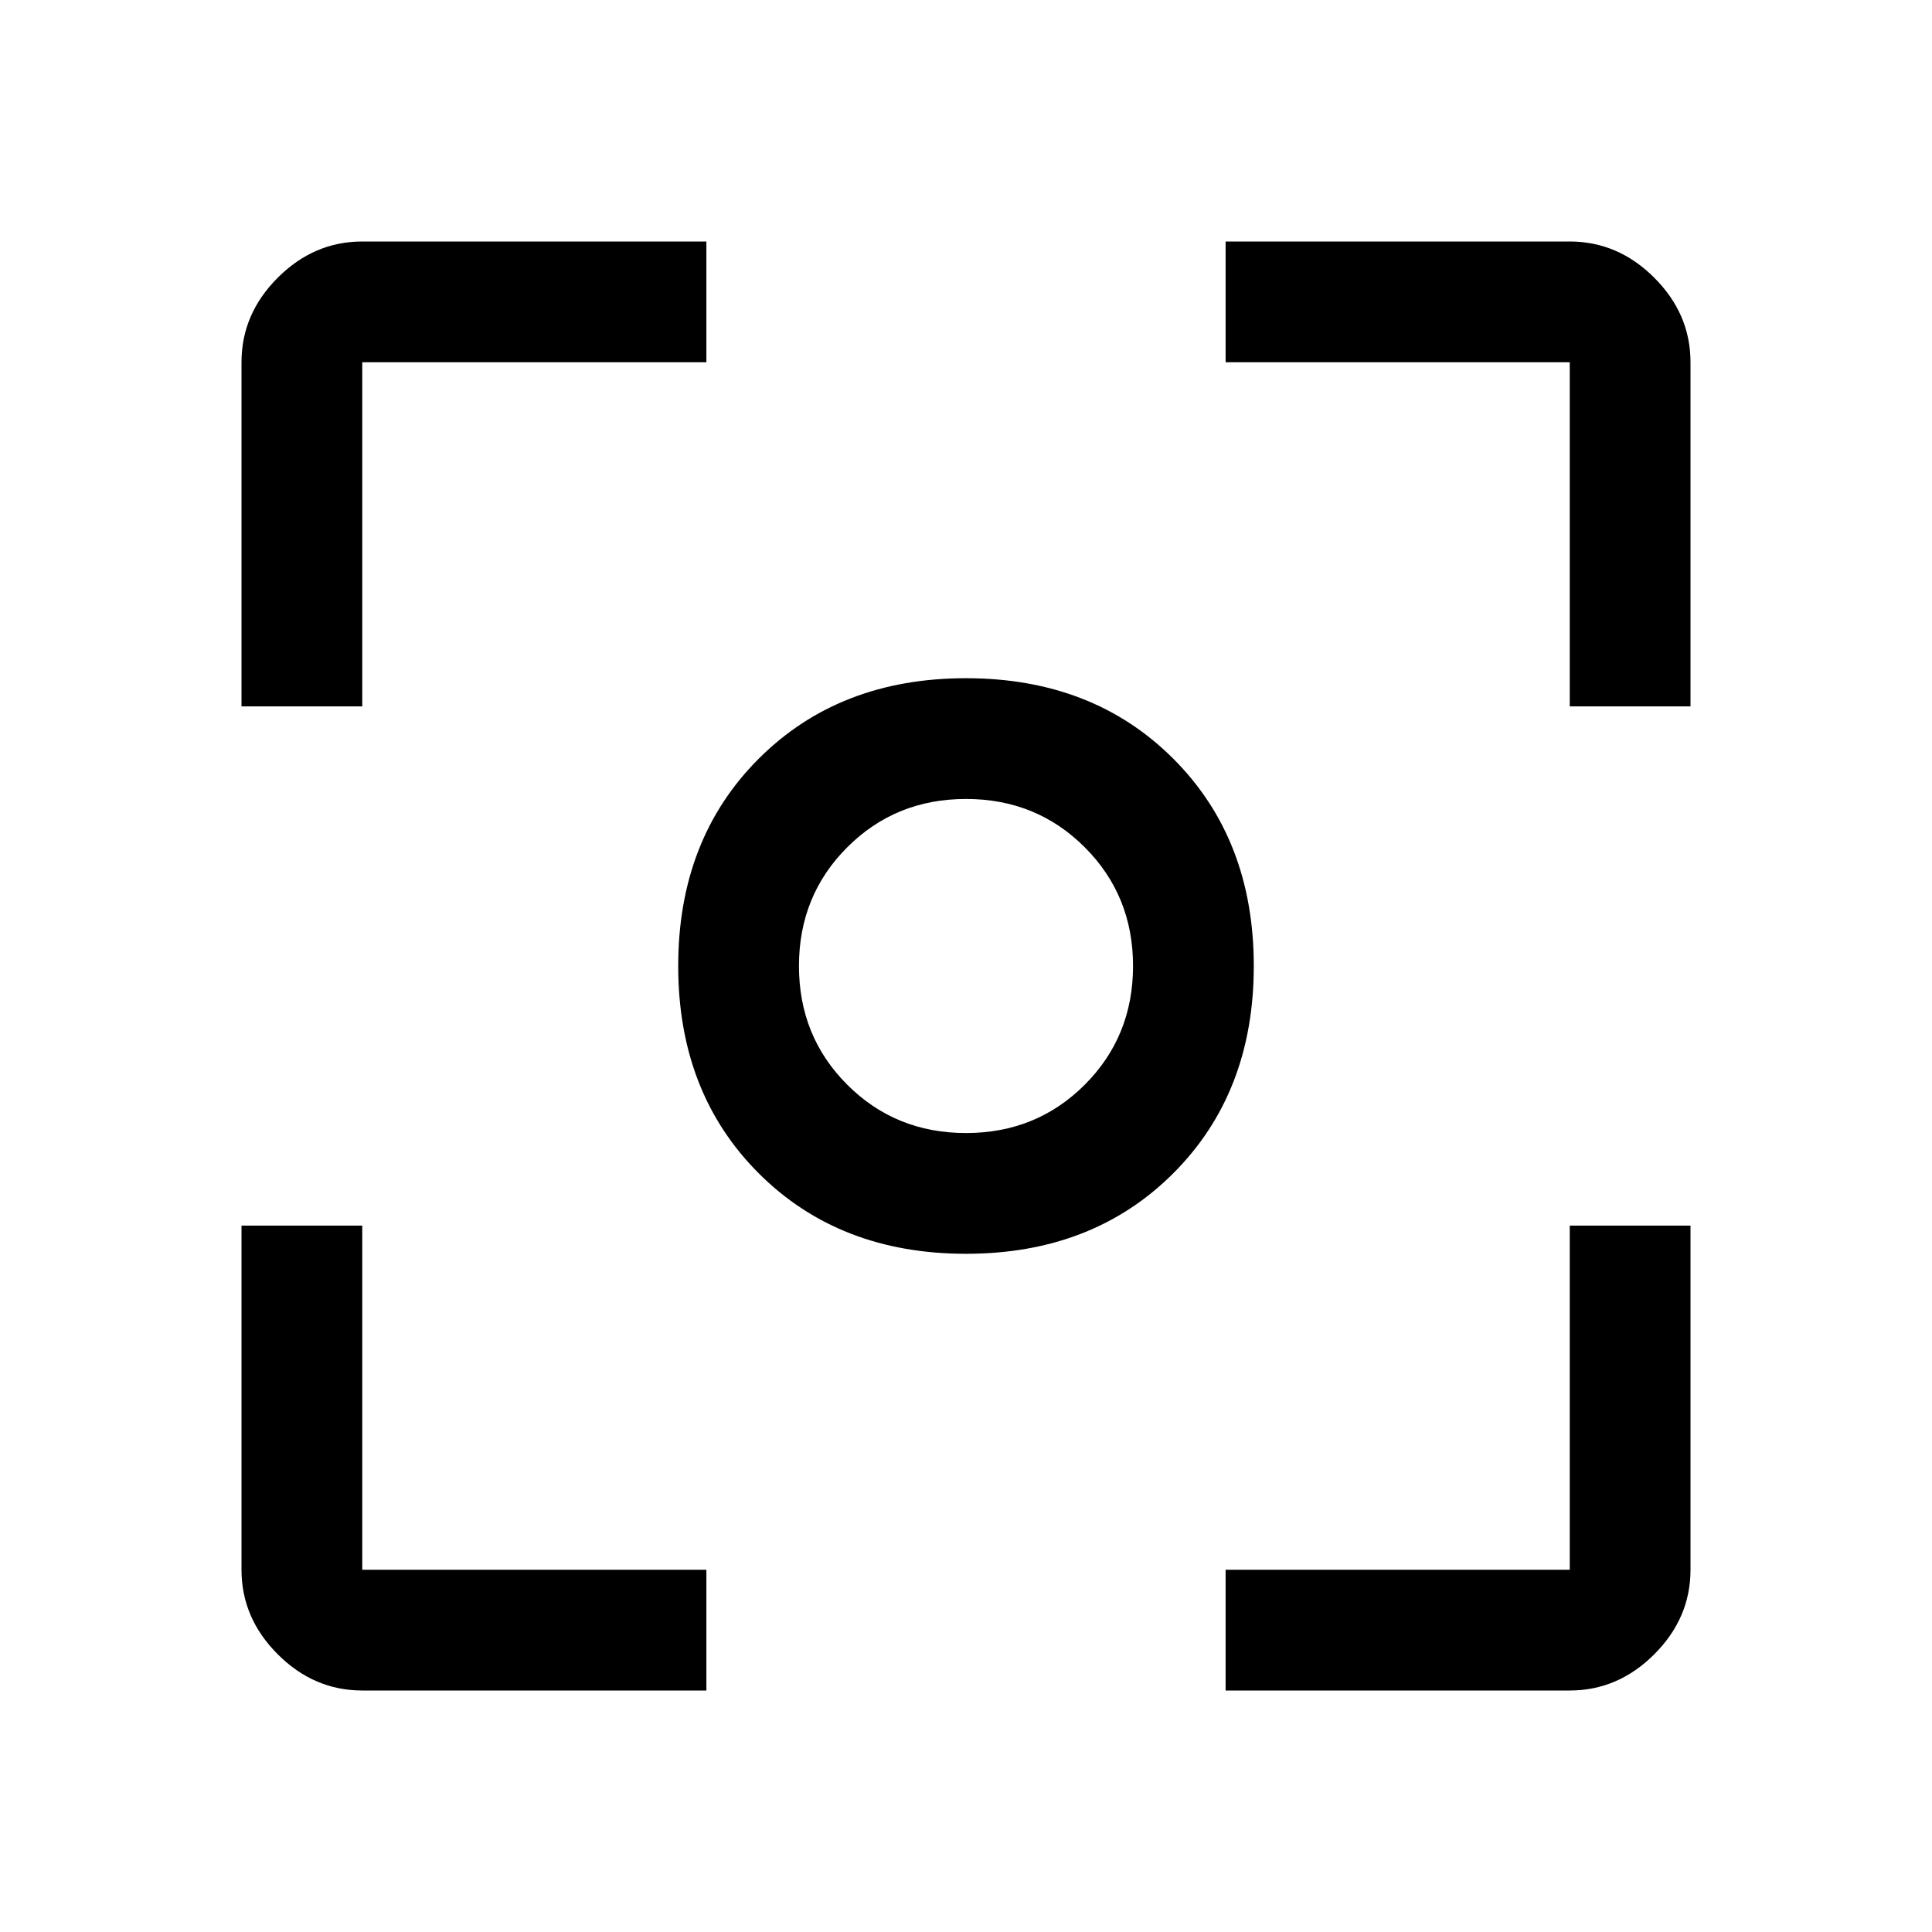
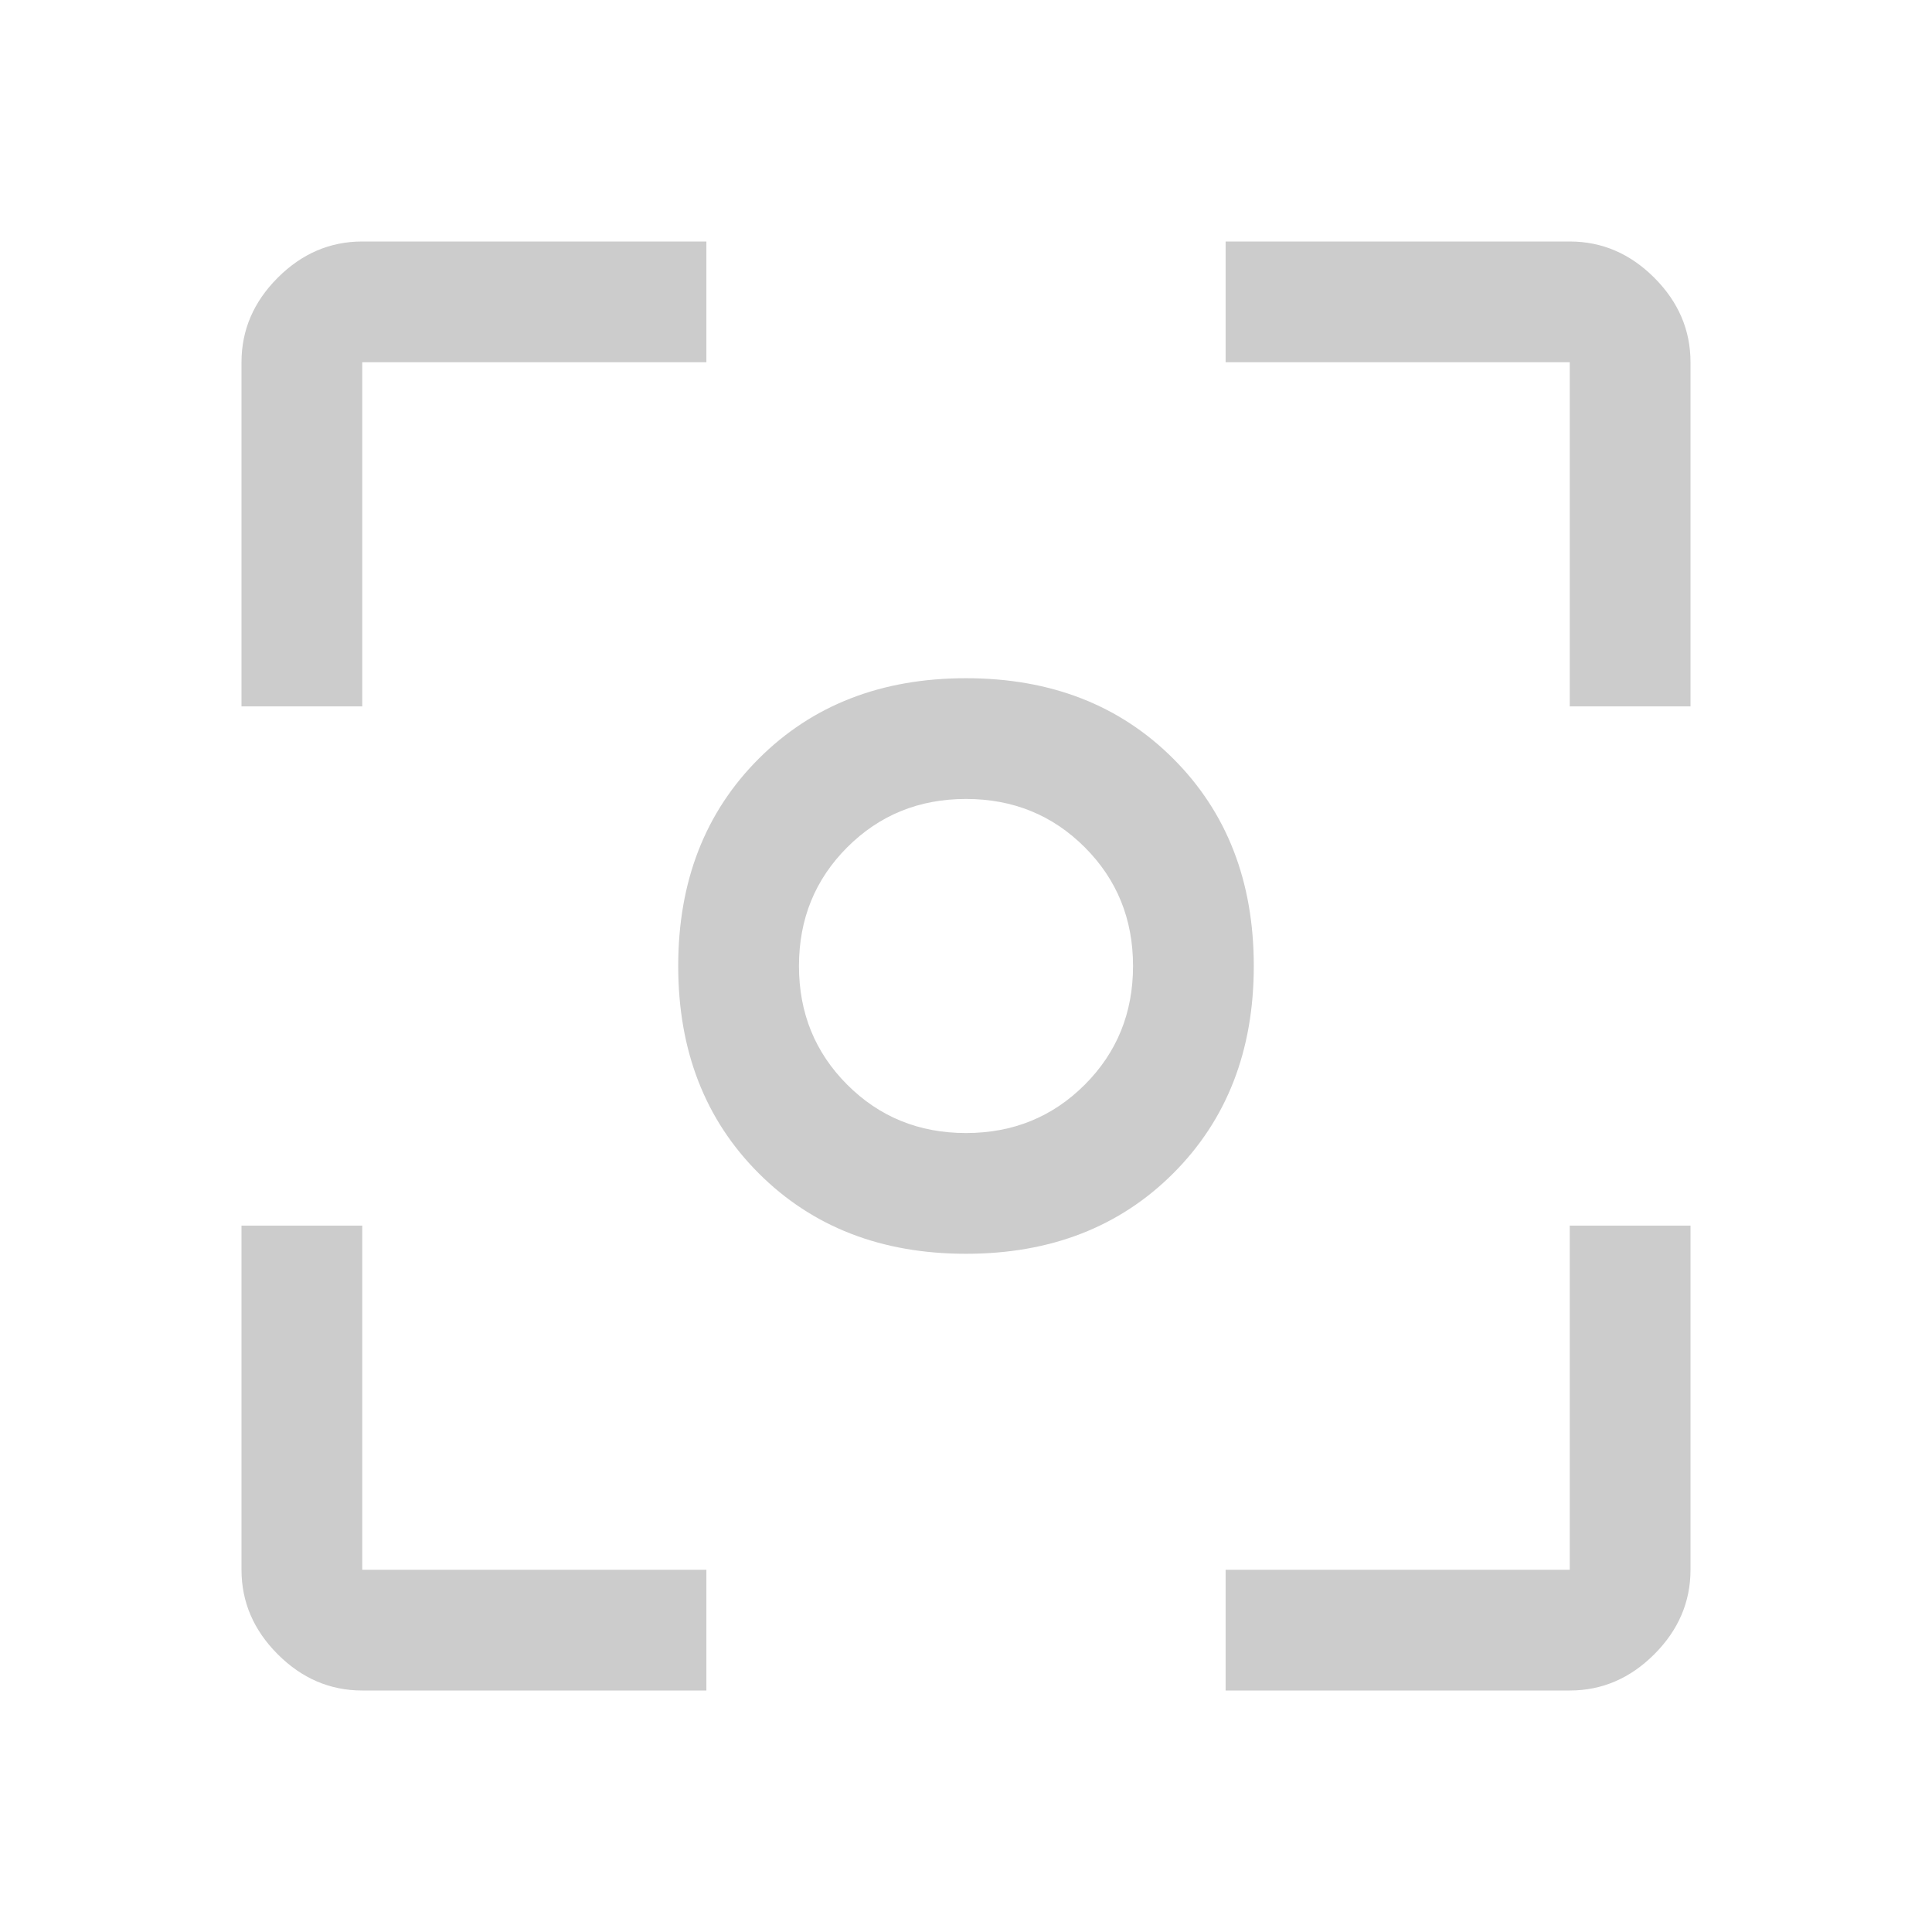
- <svg xmlns="http://www.w3.org/2000/svg" height="48" width="48">
+ <svg xmlns="http://www.w3.org/2000/svg" stroke="none" fill="#CCCCCC" height="48" width="48" viewBox="0 0 48 48">
  <path d="M24 31.15q-3.15 0-5.15-2-2-2-2-5.15 0-3.15 2-5.15 2-2 5.15-2 3.15 0 5.15 2 2 2 2 5.15 0 3.15-2 5.15-2 2-5.15 2ZM24 24Zm0 4.15q1.75 0 2.95-1.2 1.2-1.2 1.2-2.95 0-1.75-1.2-2.95-1.2-1.2-2.95-1.2-1.75 0-2.95 1.2-1.2 1.2-1.2 2.95 0 1.75 1.2 2.95 1.2 1.2 2.95 1.2ZM6 17.55V9q0-1.2.9-2.1Q7.8 6 9 6h8.55v3H9v8.55ZM17.55 42H9q-1.2 0-2.1-.9Q6 40.2 6 39v-8.55h3V39h8.55Zm12.9 0v-3H39v-8.55h3V39q0 1.2-.9 2.1-.9.9-2.1.9ZM39 17.55V9h-8.55V6H39q1.2 0 2.1.9.9.9.9 2.1v8.55Z" />
</svg>
